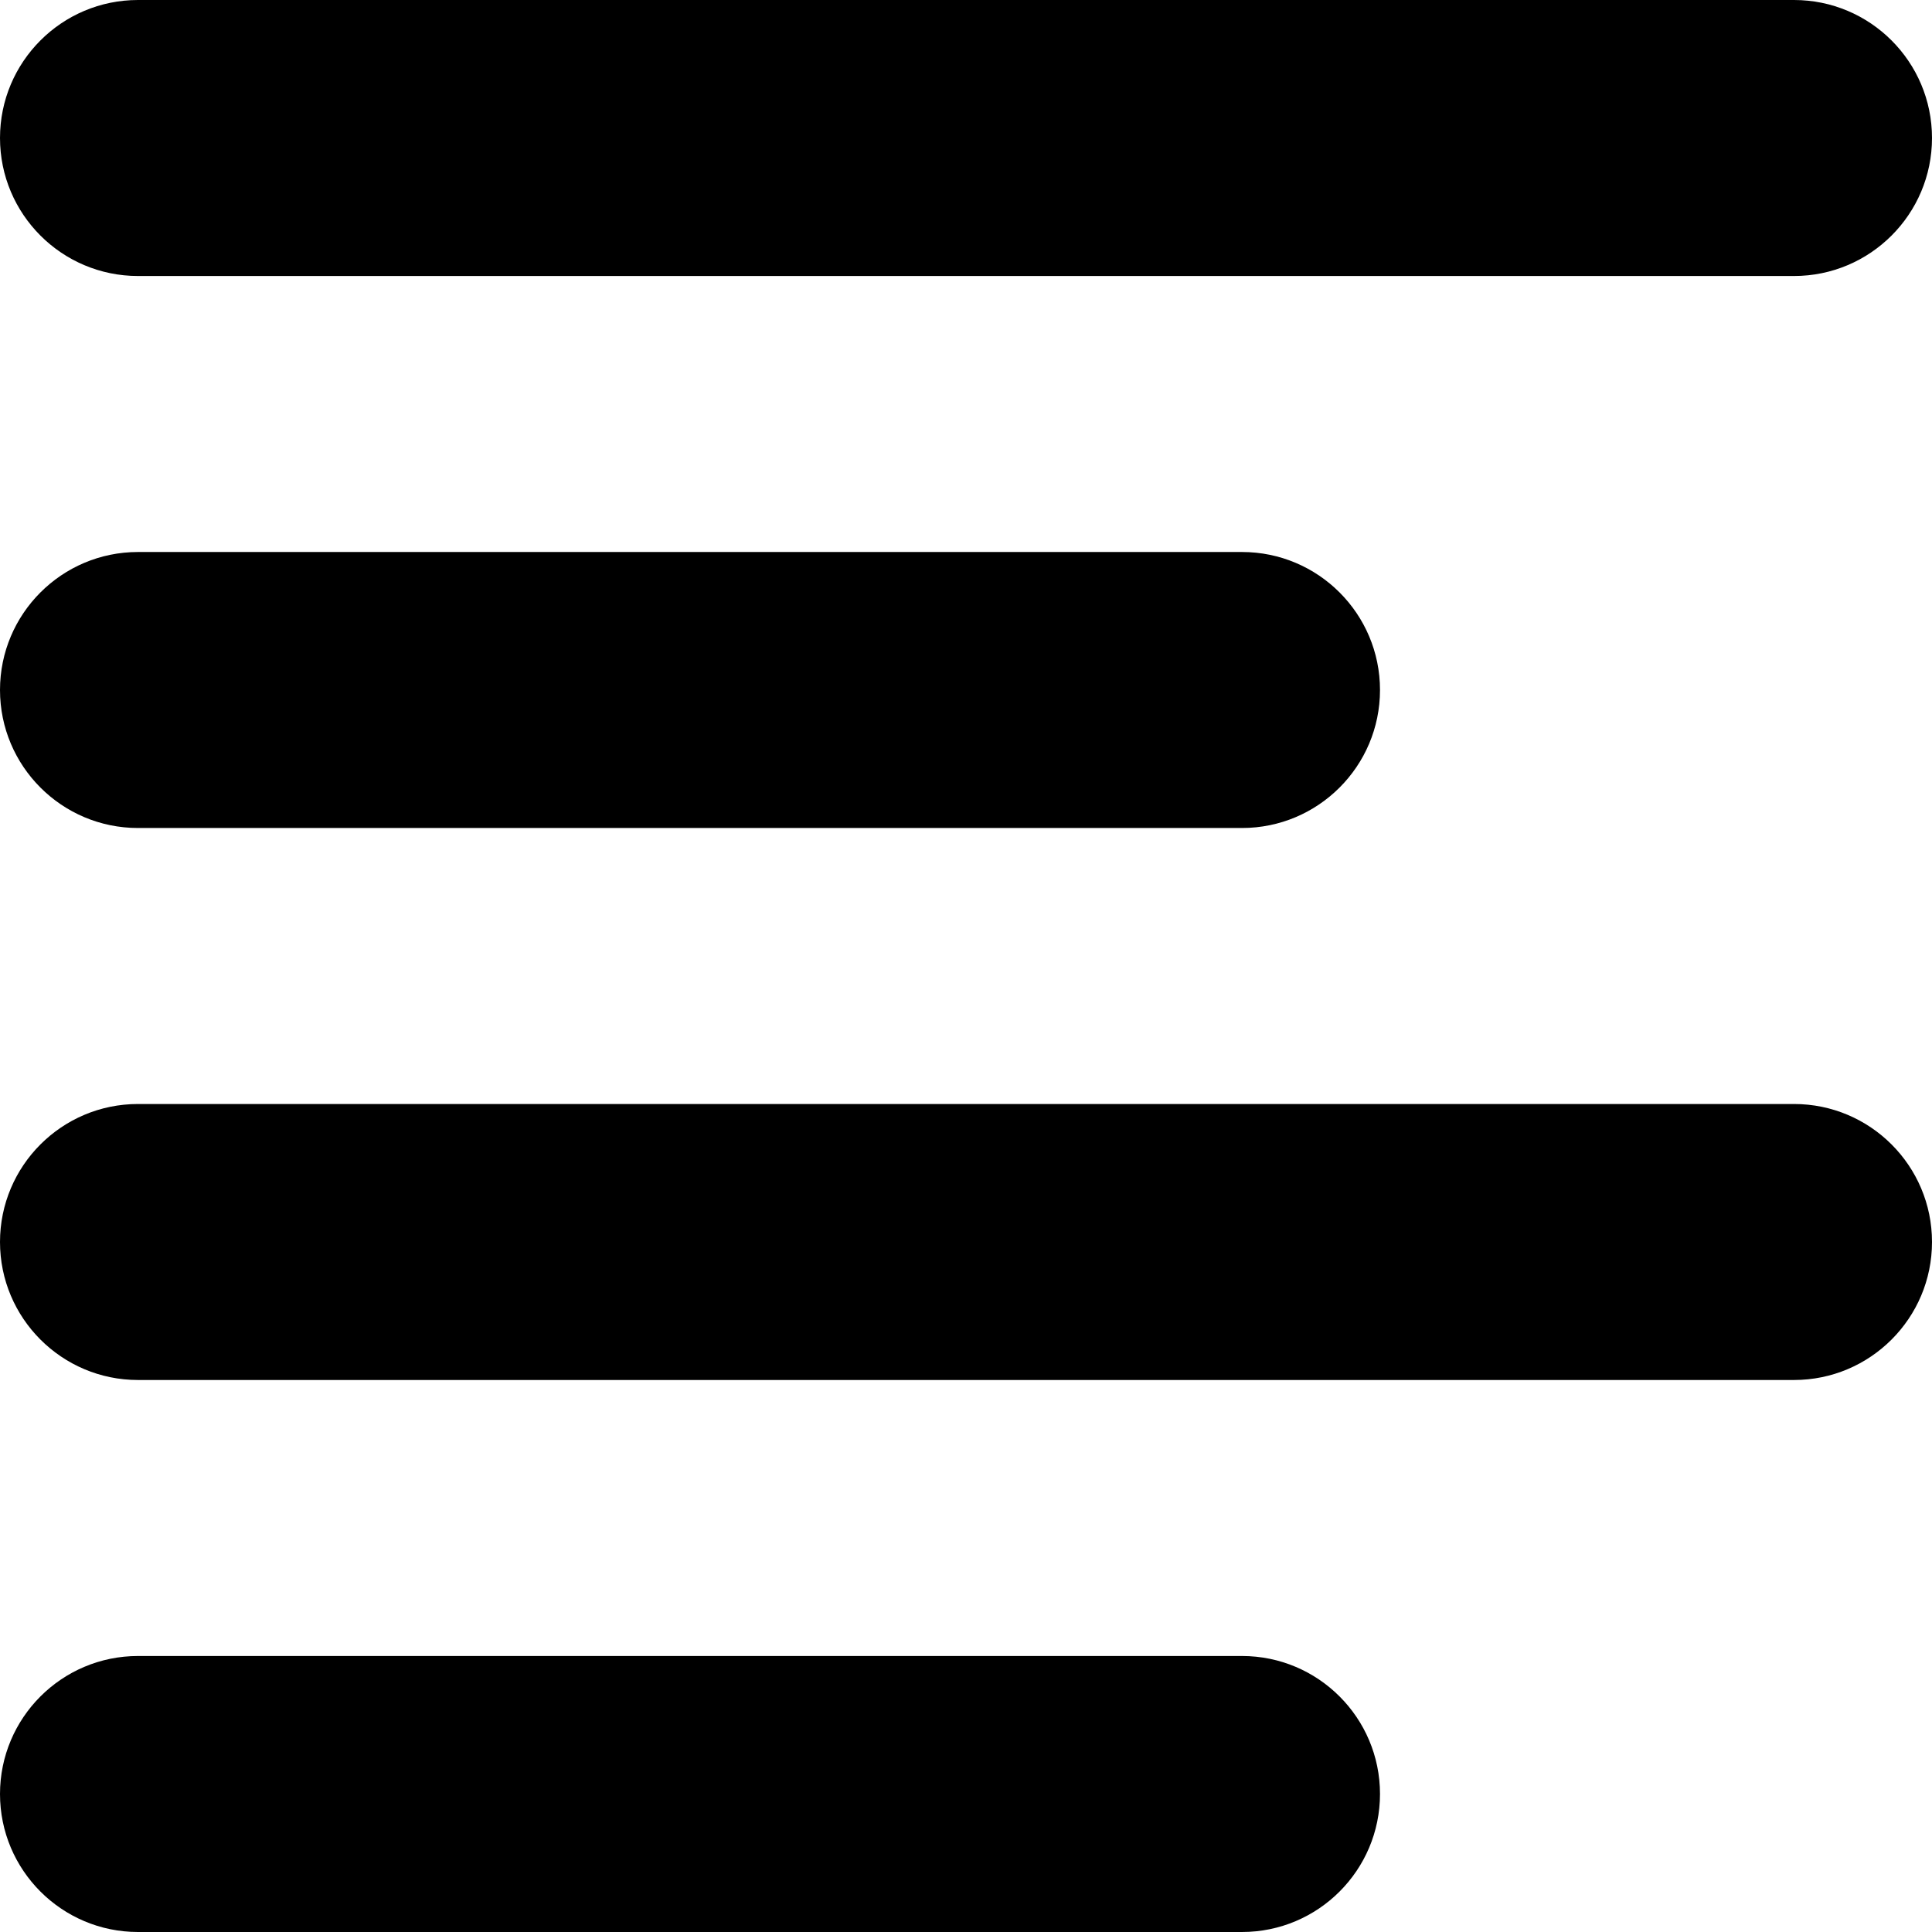
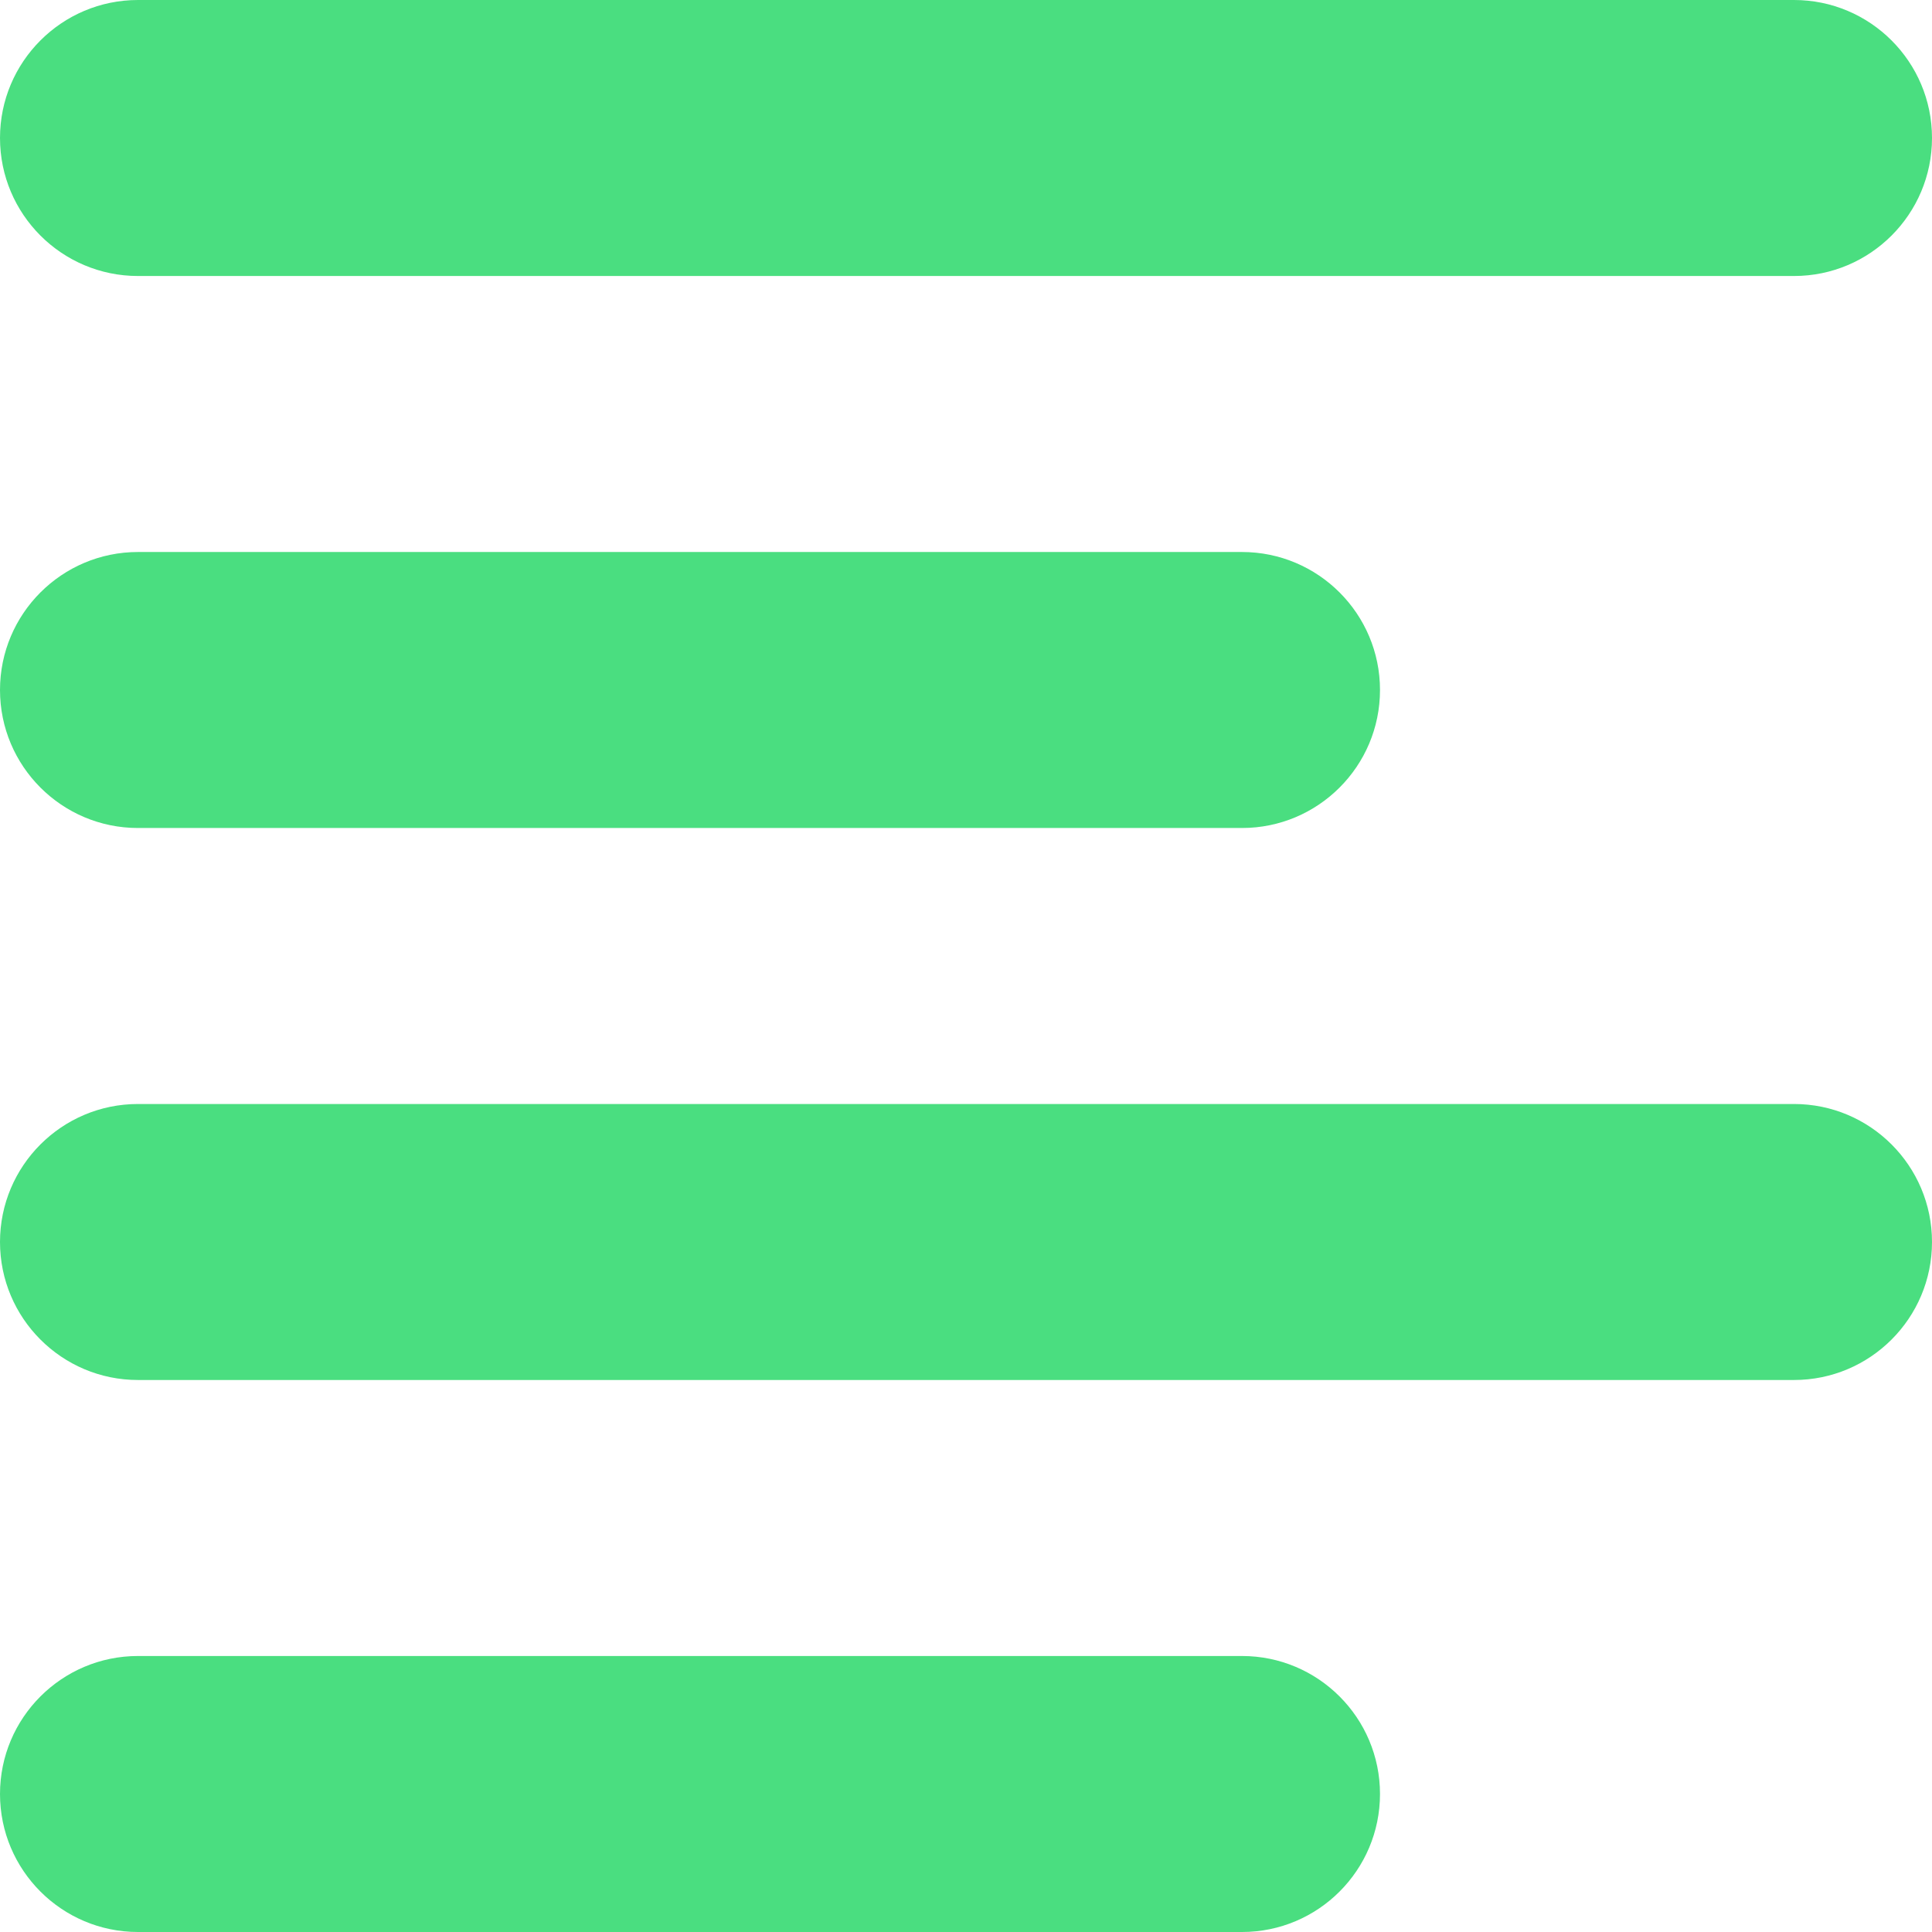
<svg xmlns="http://www.w3.org/2000/svg" width="800px" height="800px" viewBox="0 0 28 28" version="1.1">
  <defs>

</defs>
  <g id="Page-1" stroke="none" stroke-width="1" fill="none" fill-rule="evenodd">
-     <g id="Icon-Set-Filled" transform="translate(-310, -208)" fill="#000000">
+     <g id="Icon-Set-Filled" transform="translate(-310, -208)" fill="#4ade80">
      <path d="M328,232 L312,232 C310.896,232 310,232.896 310,234 C310,235.104 310.896,236 312,236 L328,236 C329.104,236 330,235.104 330,234 C330,232.896 329.104,232 328,232 L328,232 Z M336,224 L312,224 C310.896,224 310,224.896 310,226 C310,227.104 310.896,228 312,228 L336,228 C337.104,228 338,227.104 338,226 C338,224.896 337.104,224 336,224 L336,224 Z M312,220 L328,220 C329.104,220 330,219.104 330,218 C330,216.896 329.104,216 328,216 L312,216 C310.896,216 310,216.896 310,218 C310,219.104 310.896,220 312,220 L312,220 Z M312,212 L336,212 C337.104,212 338,211.104 338,210 C338,208.896 337.104,208 336,208 L312,208 C310.896,208 310,208.896 310,210 C310,211.104 310.896,212 312,212 L312,212 Z" id="align-left">

</path>
    </g>
  </g>
</svg>
